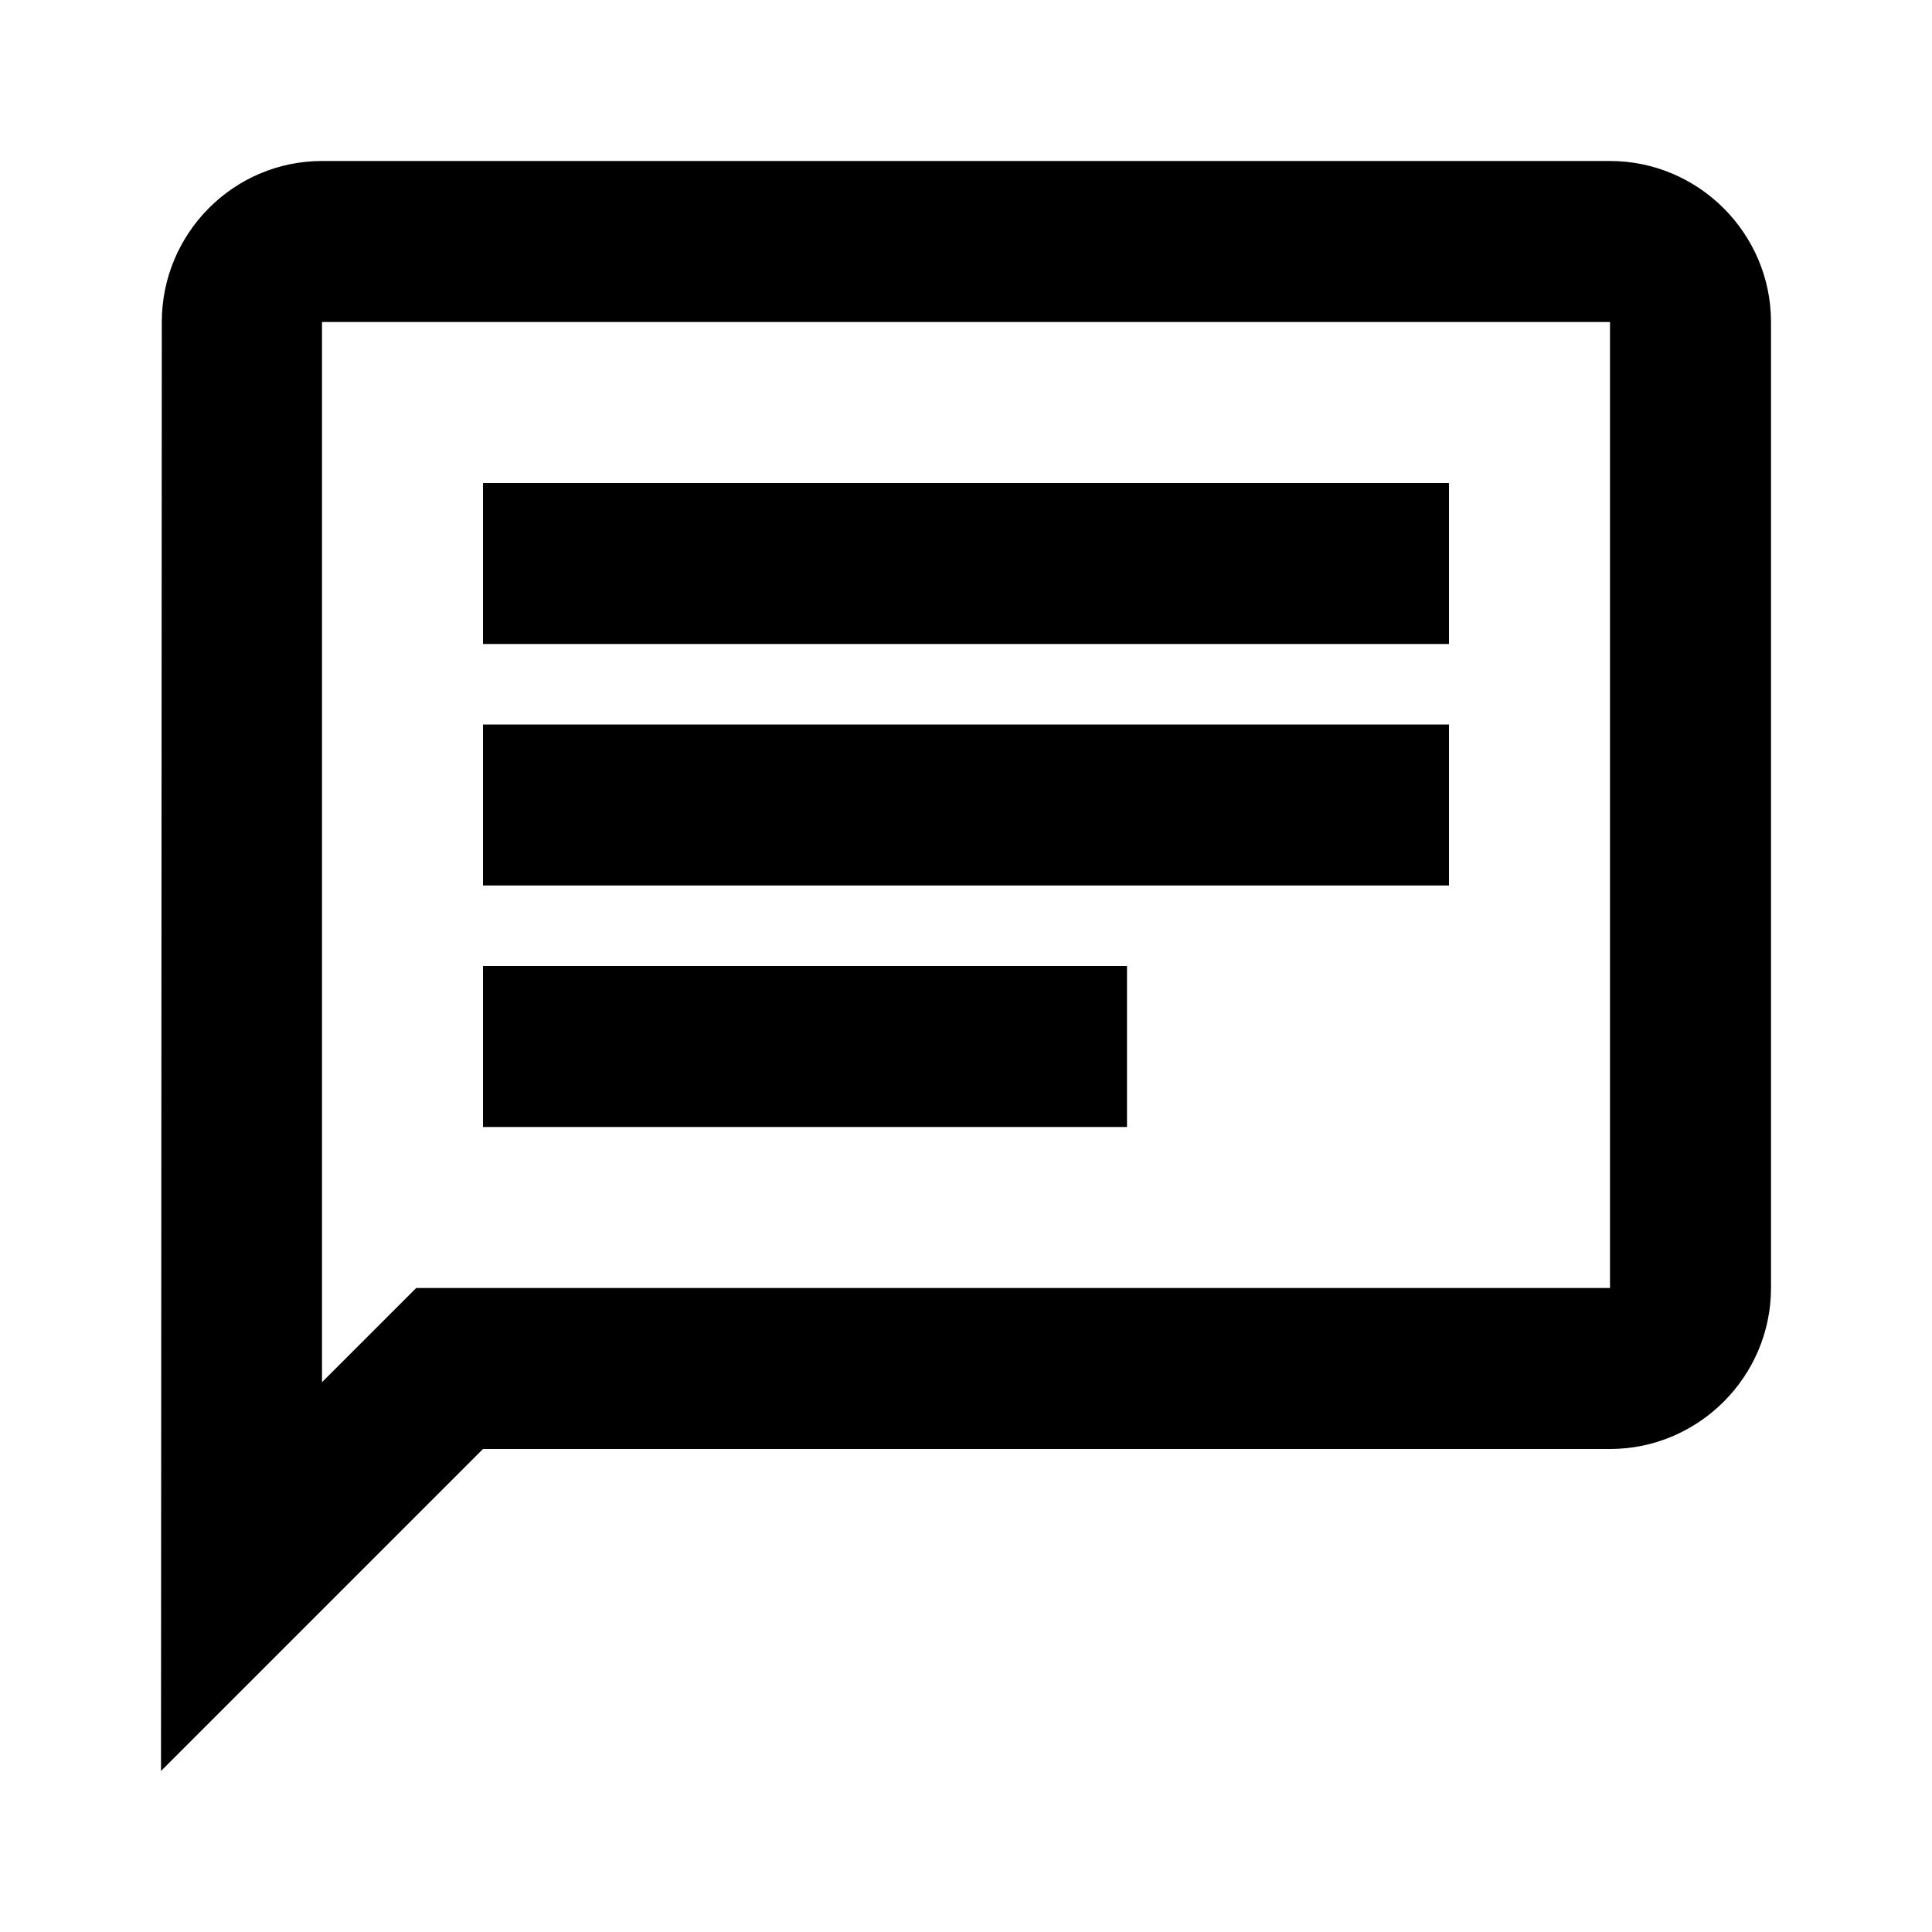
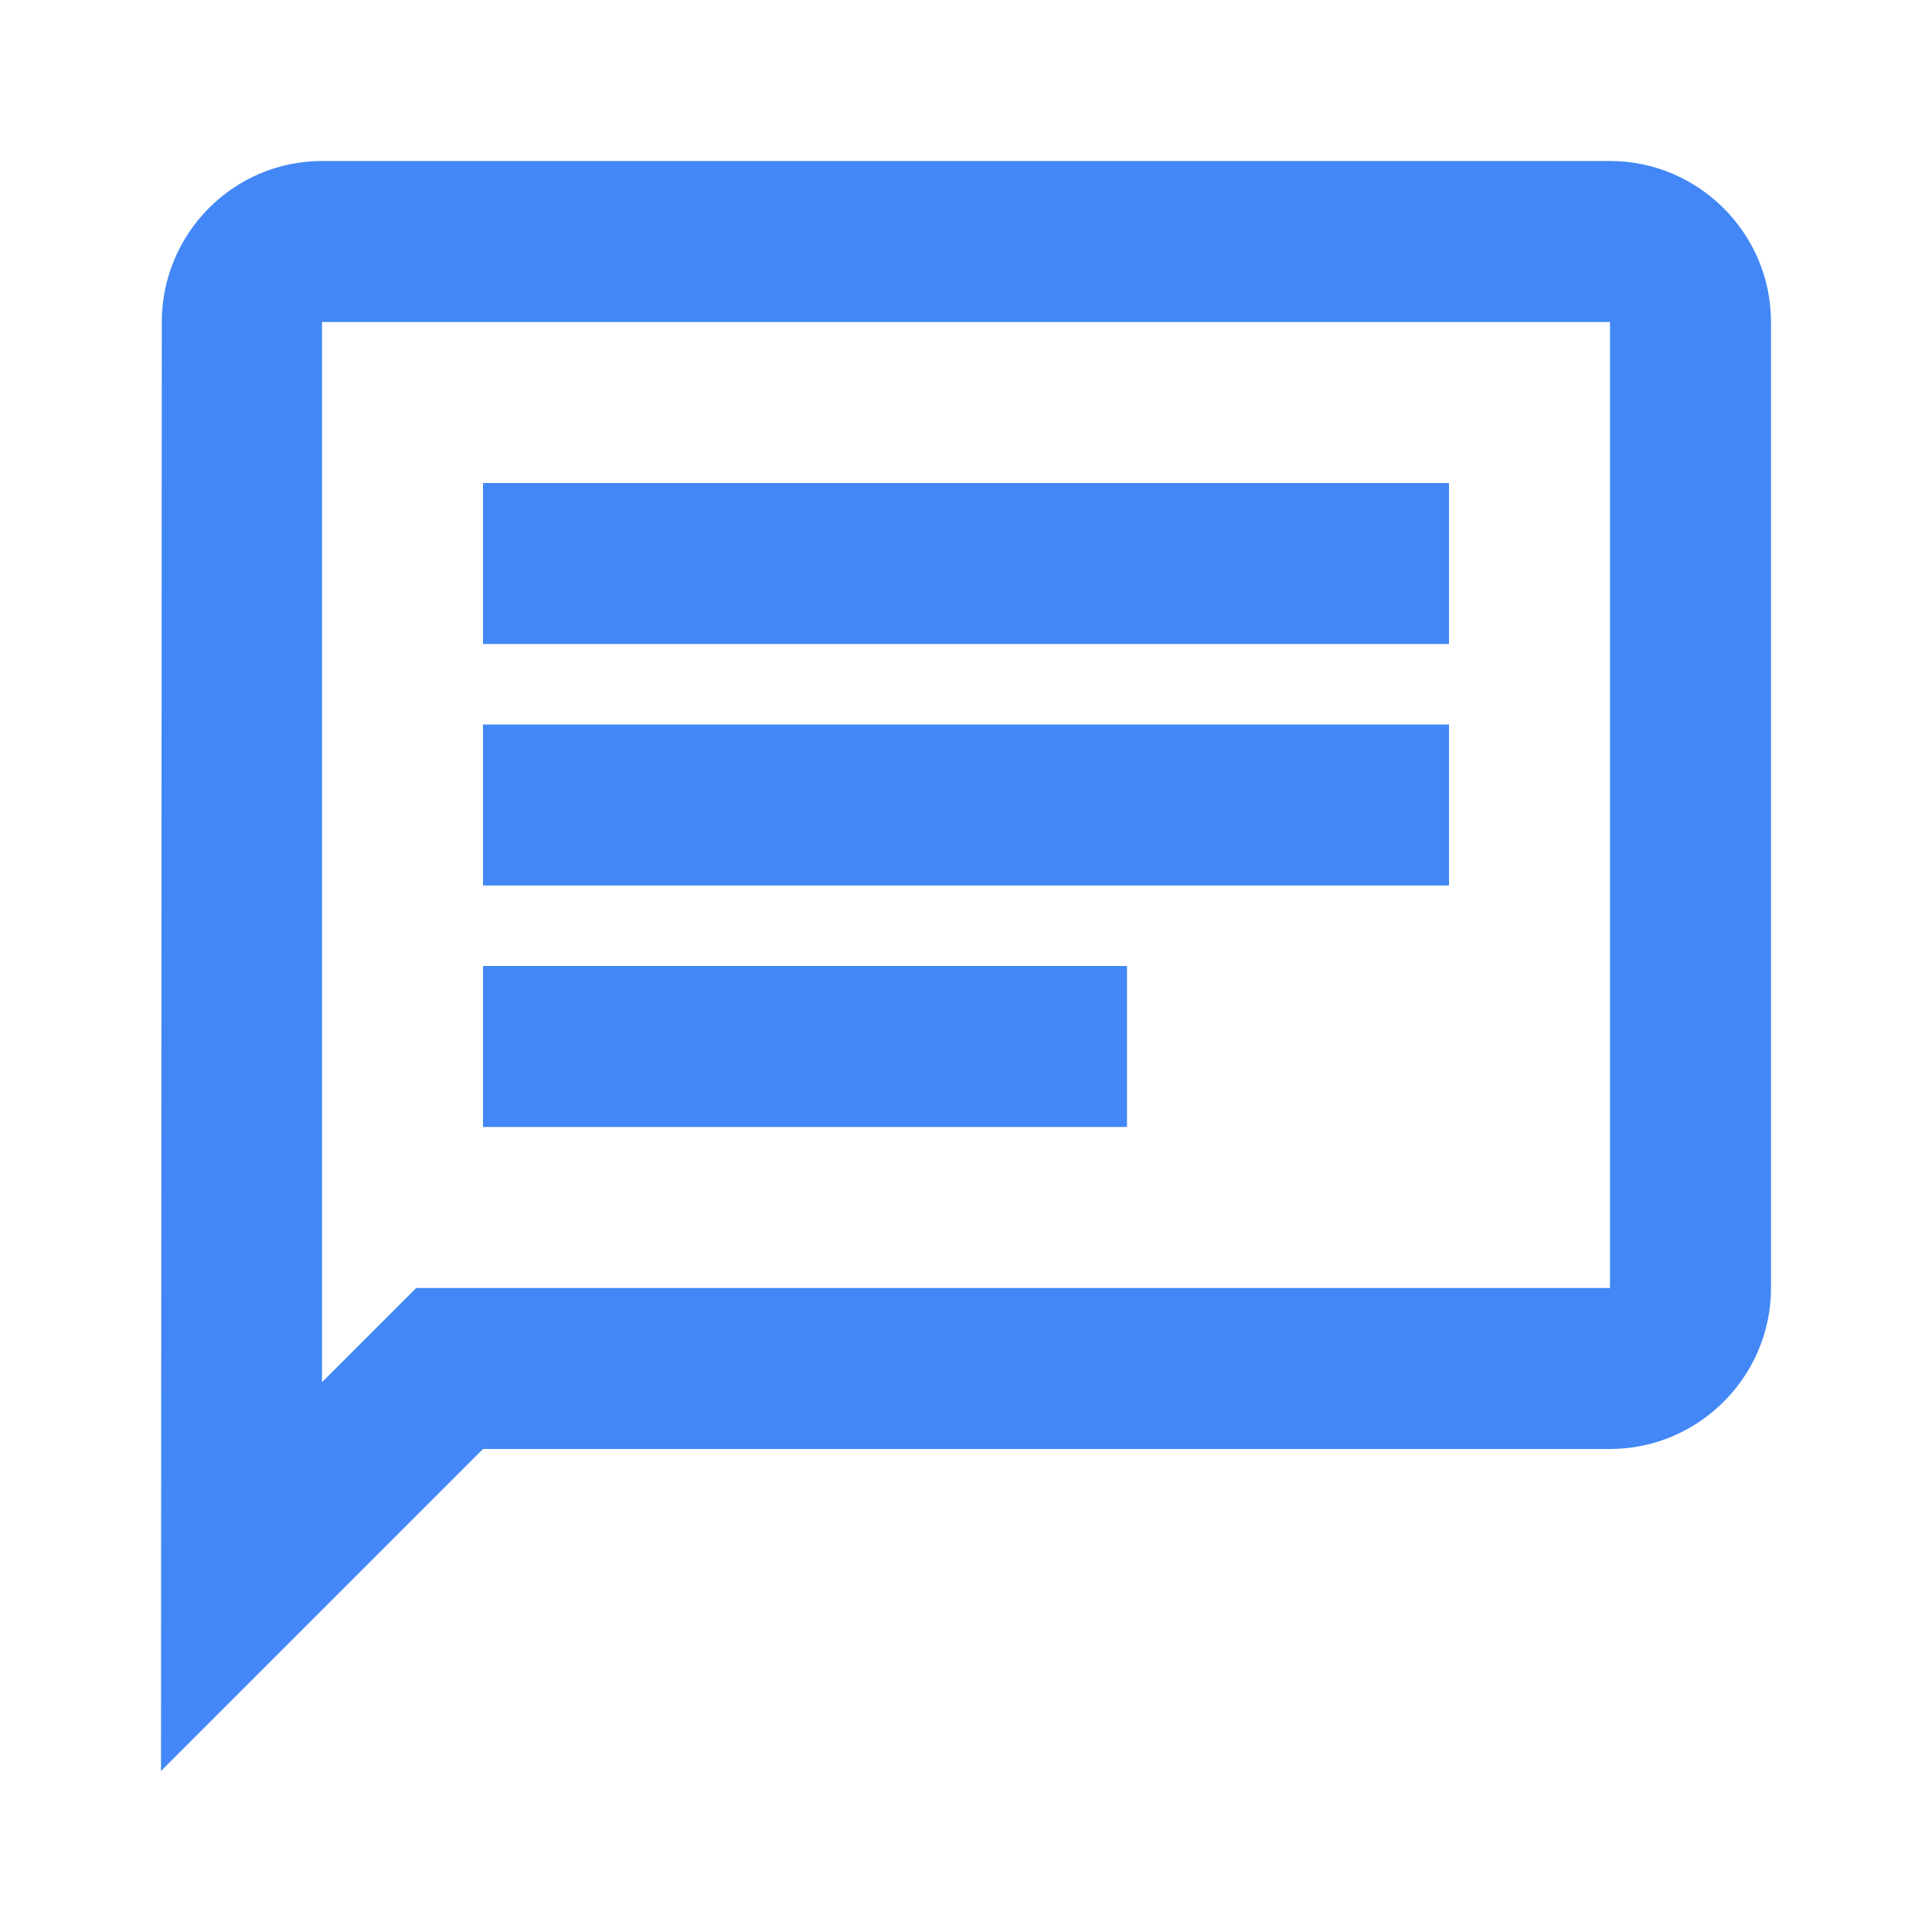
- <svg xmlns="http://www.w3.org/2000/svg" height="24px" viewBox="0 0 24 24" width="24px" fill="#000000">
+ <svg xmlns="http://www.w3.org/2000/svg" height="24px" viewBox="0 0 24 24" width="24px" fill="#4287f5">
  <path d="M0 0h24v24H0V0z" fill="none" />
  <path d="M4 4h16v12H5.17L4 17.17V4m0-2c-1.1 0-1.99.9-1.99 2L2 22l4-4h14c1.1 0 2-.9 2-2V4c0-1.1-.9-2-2-2H4zm2 10h8v2H6v-2zm0-3h12v2H6V9zm0-3h12v2H6V6z" />
</svg>
